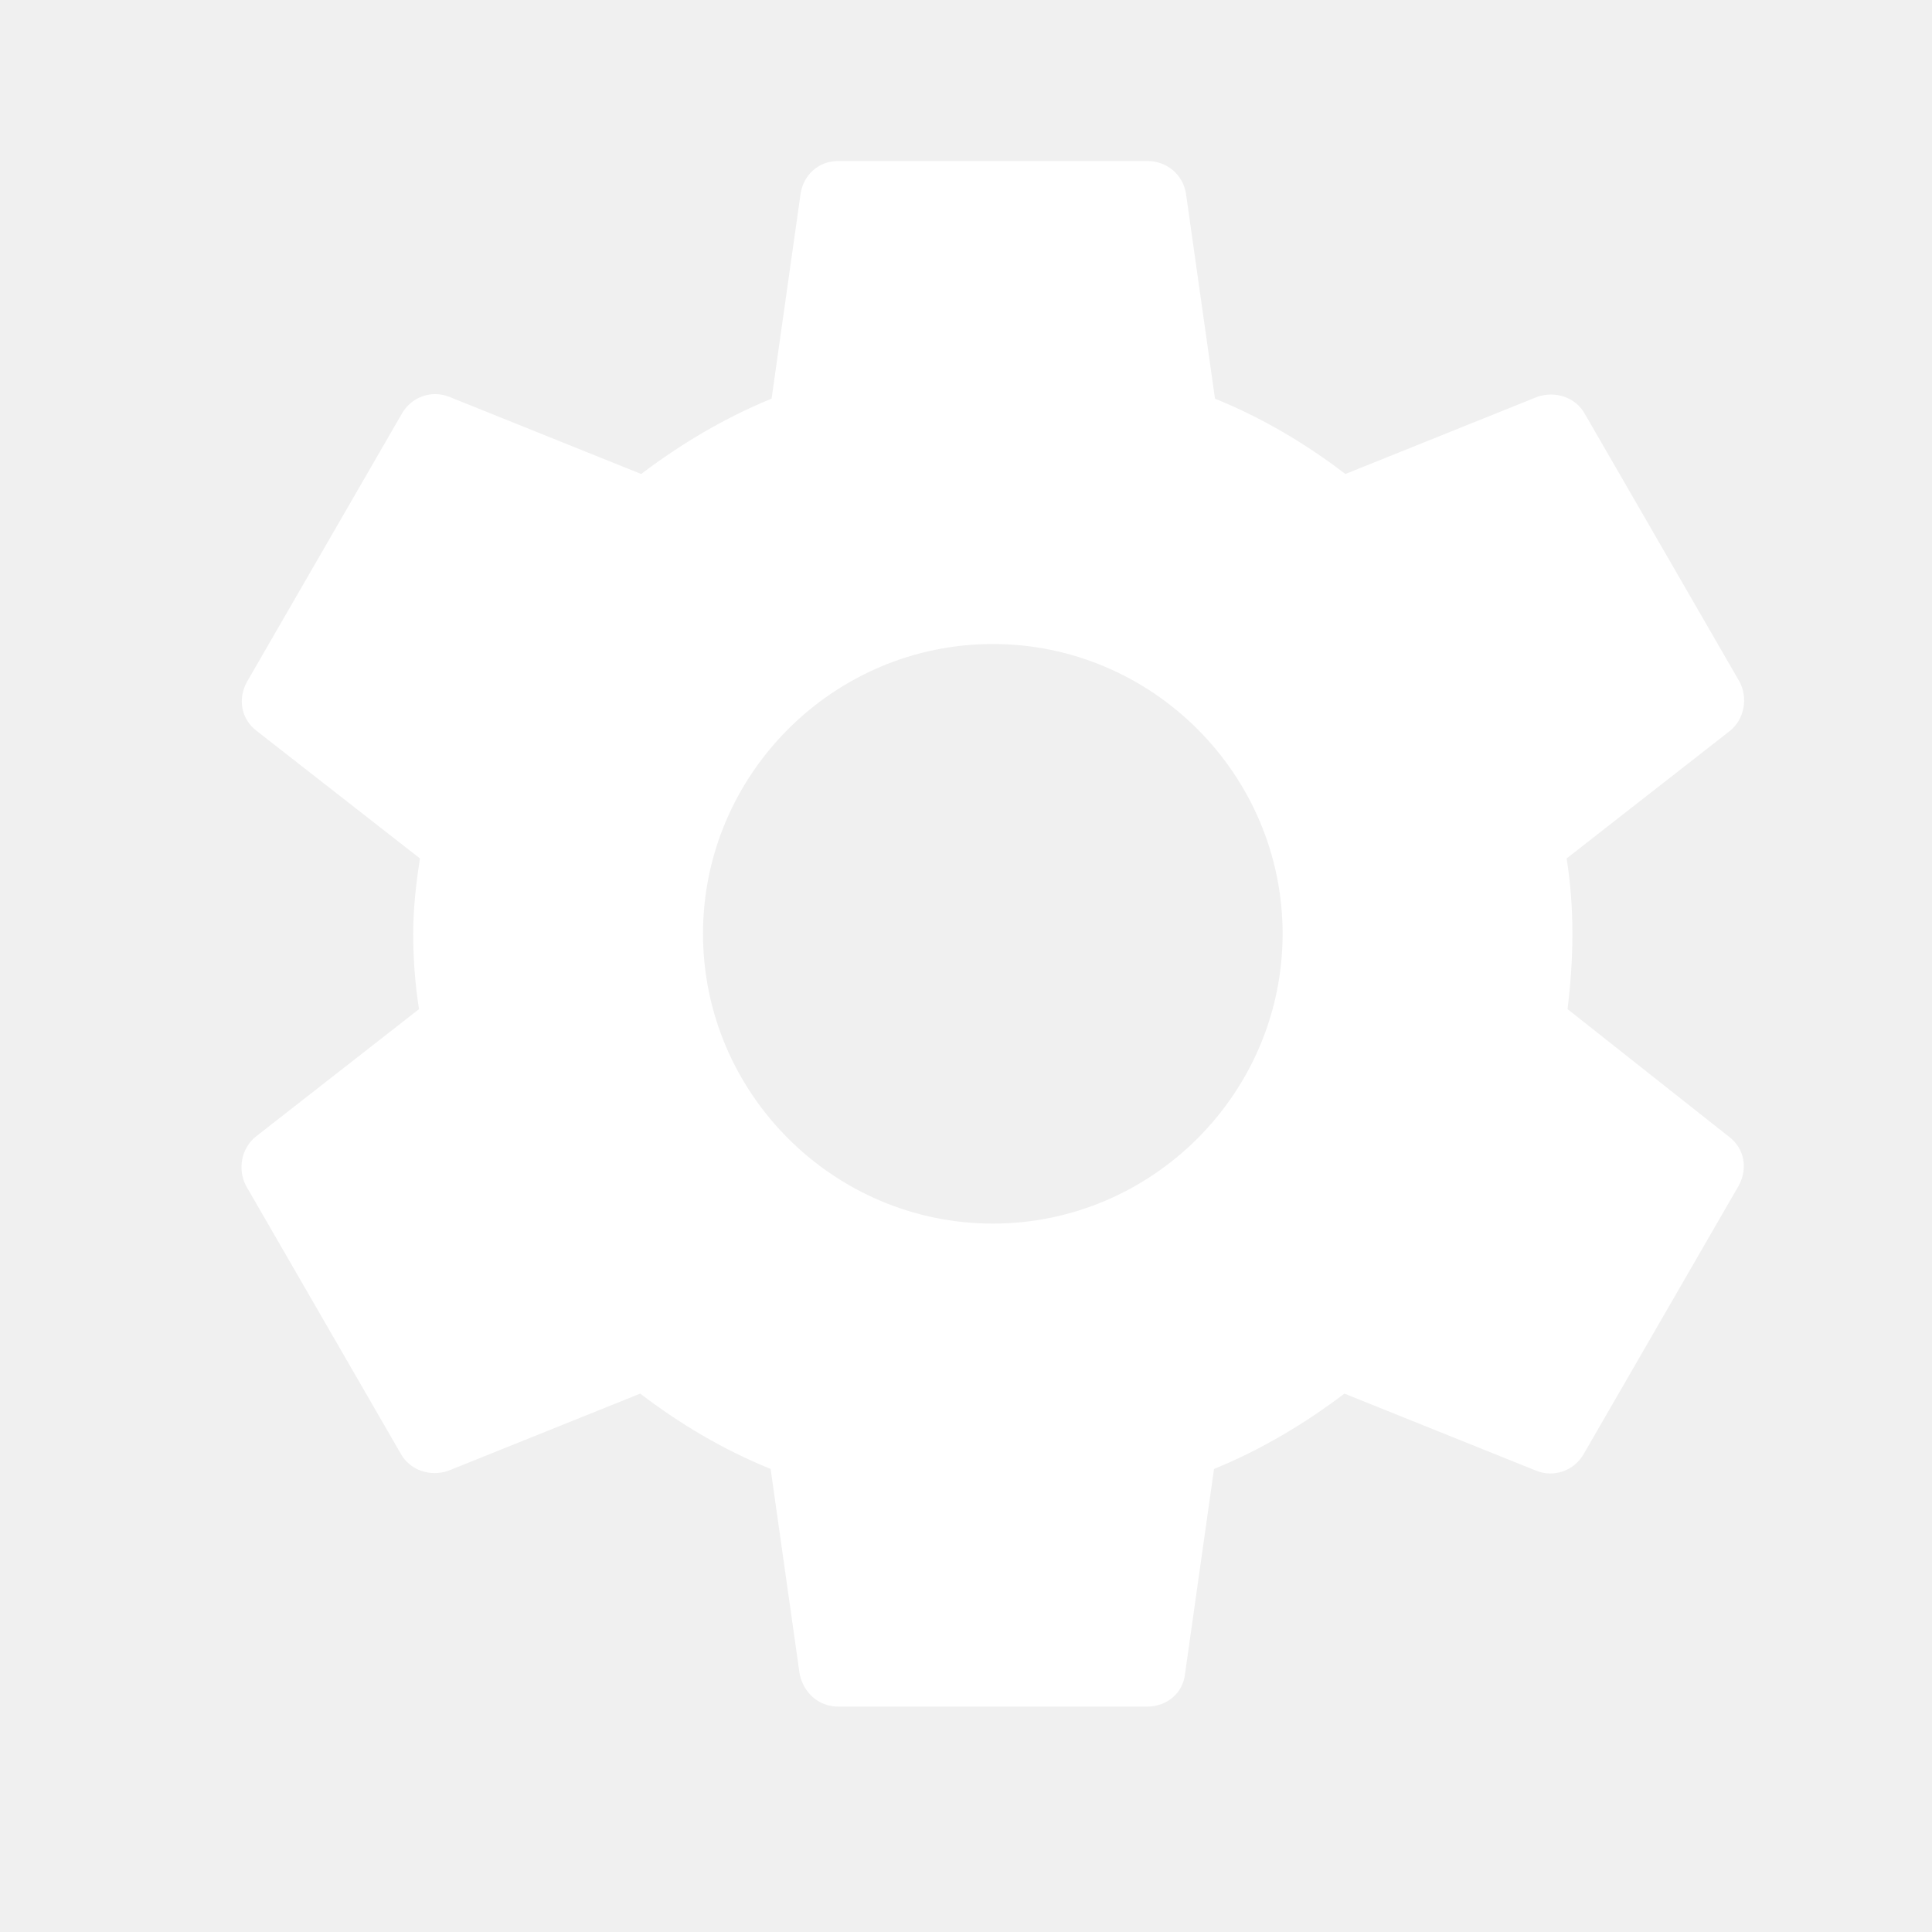
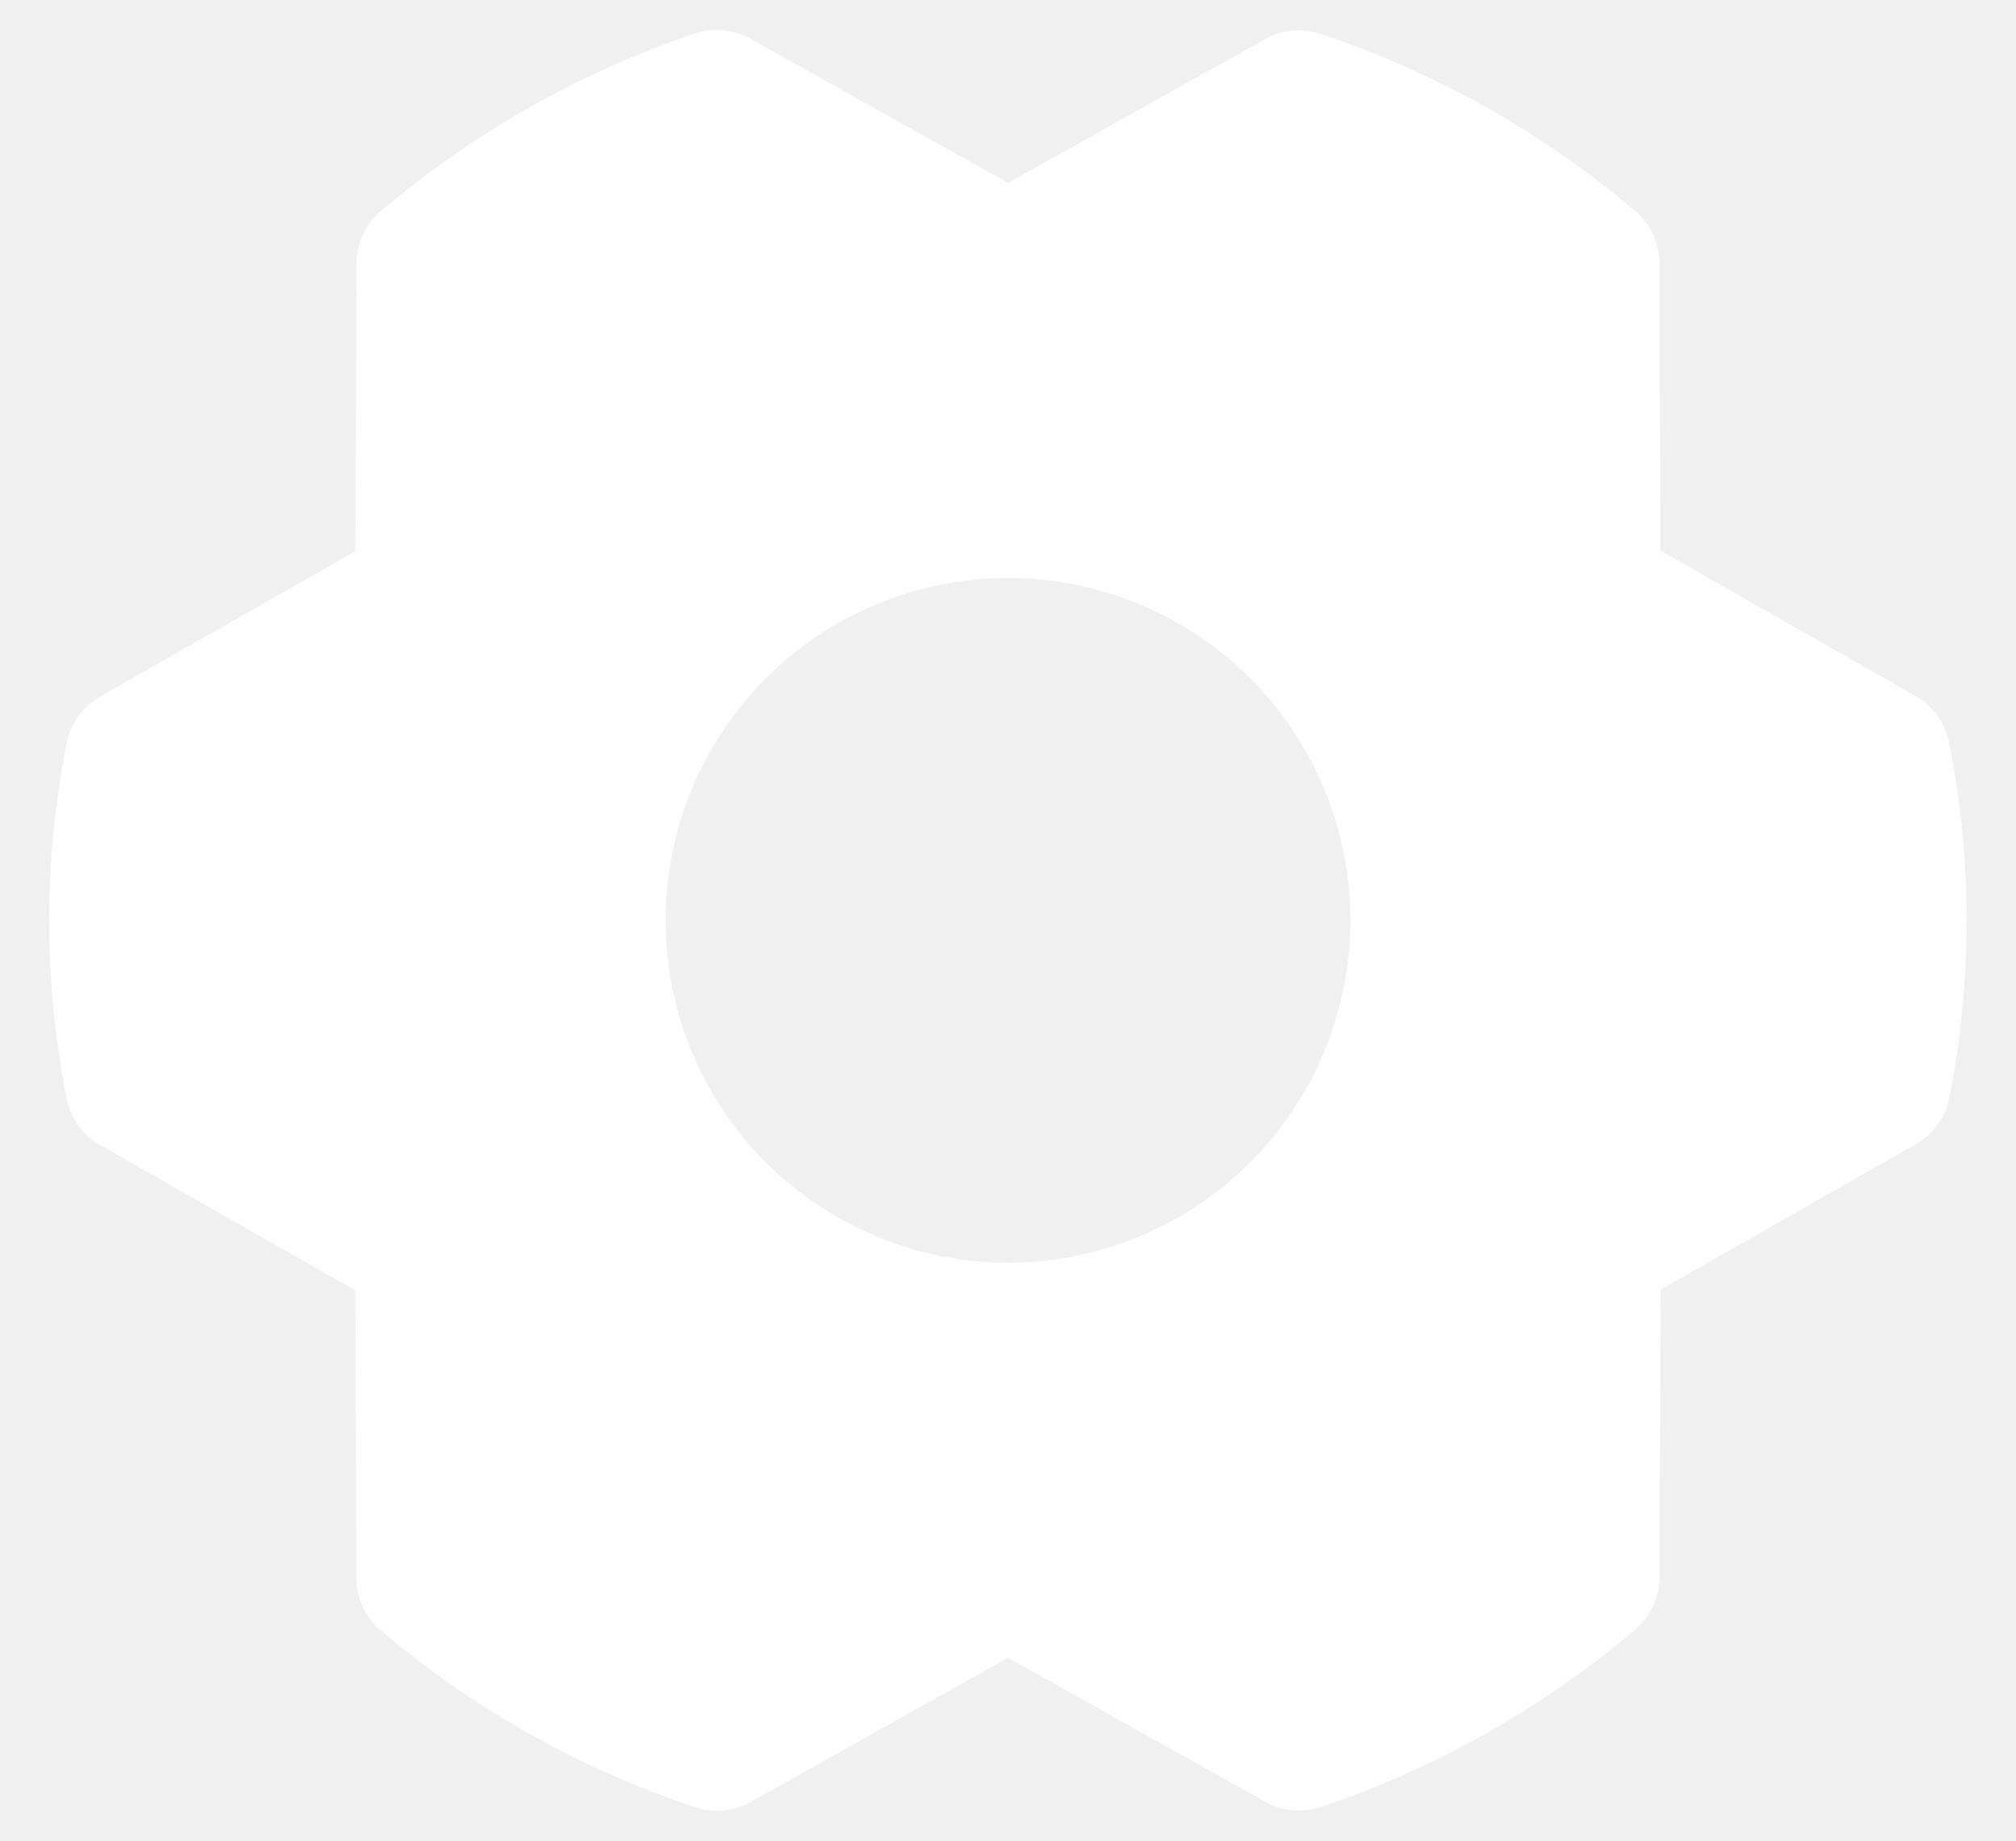
- <svg xmlns="http://www.w3.org/2000/svg" width="24" height="24" viewBox="0 0 24 24" fill="none">
-   <path d="M19.473 12.536C19.509 12.236 19.533 11.924 19.533 11.6C19.533 11.276 19.509 10.964 19.461 10.664L21.489 9.08C21.669 8.936 21.717 8.672 21.609 8.468L19.689 5.144C19.569 4.928 19.317 4.856 19.101 4.928L16.713 5.888C16.209 5.504 15.681 5.192 15.093 4.952L14.733 2.408C14.697 2.168 14.493 2 14.253 2H10.413C10.173 2 9.981 2.168 9.945 2.408L9.585 4.952C8.997 5.192 8.457 5.516 7.965 5.888L5.577 4.928C5.361 4.844 5.109 4.928 4.989 5.144L3.069 8.468C2.949 8.684 2.997 8.936 3.189 9.08L5.217 10.664C5.169 10.964 5.133 11.288 5.133 11.6C5.133 11.912 5.157 12.236 5.205 12.536L3.177 14.12C2.997 14.264 2.949 14.528 3.057 14.732L4.977 18.056C5.097 18.272 5.349 18.344 5.565 18.272L7.953 17.312C8.457 17.696 8.985 18.008 9.573 18.248L9.933 20.792C9.981 21.032 10.173 21.2 10.413 21.2H14.253C14.493 21.2 14.697 21.032 14.721 20.792L15.081 18.248C15.669 18.008 16.209 17.684 16.701 17.312L19.089 18.272C19.305 18.356 19.557 18.272 19.677 18.056L21.597 14.732C21.717 14.516 21.669 14.264 21.477 14.12L19.473 12.536ZM12.333 15.2C10.353 15.2 8.733 13.58 8.733 11.6C8.733 9.62 10.353 8 12.333 8C14.313 8 15.933 9.62 15.933 11.6C15.933 13.58 14.313 15.2 12.333 15.2Z" fill="white" />
+ <svg xmlns="http://www.w3.org/2000/svg" width="23" height="21" viewBox="0 0 23 21" fill="none">
+   <path d="M22.236 8.47C22.215 8.36 22.169 8.256 22.104 8.165C22.038 8.074 21.954 7.998 21.856 7.942L18.943 6.282L18.932 2.999C18.931 2.886 18.906 2.774 18.859 2.672C18.811 2.569 18.742 2.478 18.655 2.405C17.599 1.511 16.382 0.826 15.069 0.387C14.966 0.352 14.857 0.339 14.748 0.349C14.639 0.359 14.534 0.391 14.438 0.444L11.5 2.087L8.559 0.441C8.463 0.388 8.358 0.355 8.249 0.345C8.14 0.335 8.03 0.348 7.927 0.383C6.615 0.825 5.4 1.513 4.345 2.409C4.259 2.482 4.189 2.573 4.142 2.675C4.094 2.778 4.069 2.889 4.068 3.002L4.054 6.288L1.141 7.948C1.043 8.004 0.959 8.08 0.893 8.171C0.828 8.262 0.783 8.366 0.761 8.476C0.494 9.815 0.494 11.194 0.761 12.534C0.783 12.644 0.828 12.748 0.893 12.839C0.959 12.93 1.043 13.006 1.141 13.062L4.054 14.722L4.065 18.006C4.066 18.119 4.091 18.231 4.138 18.333C4.186 18.436 4.256 18.527 4.342 18.6C5.399 19.494 6.615 20.178 7.928 20.618C8.031 20.653 8.141 20.666 8.249 20.656C8.358 20.646 8.463 20.614 8.559 20.561L11.5 18.913L14.441 20.559C14.558 20.623 14.689 20.657 14.822 20.656C14.908 20.656 14.992 20.642 15.073 20.615C16.384 20.173 17.6 19.486 18.655 18.591C18.741 18.518 18.811 18.427 18.858 18.325C18.906 18.223 18.931 18.111 18.932 17.998L18.946 14.712L21.859 13.052C21.957 12.996 22.041 12.921 22.107 12.829C22.172 12.739 22.218 12.634 22.239 12.524C22.504 11.186 22.503 9.808 22.236 8.47ZM11.5 14.406C10.727 14.406 9.972 14.177 9.33 13.748C8.687 13.319 8.187 12.709 7.891 11.995C7.595 11.281 7.518 10.496 7.669 9.738C7.82 8.98 8.192 8.284 8.738 7.738C9.284 7.192 9.98 6.82 10.738 6.669C11.496 6.518 12.281 6.596 12.995 6.891C13.709 7.187 14.319 7.687 14.748 8.33C15.177 8.972 15.406 9.727 15.406 10.5C15.406 11.536 14.995 12.53 14.262 13.262C13.53 13.995 12.536 14.406 11.5 14.406Z" fill="white" />
</svg>
